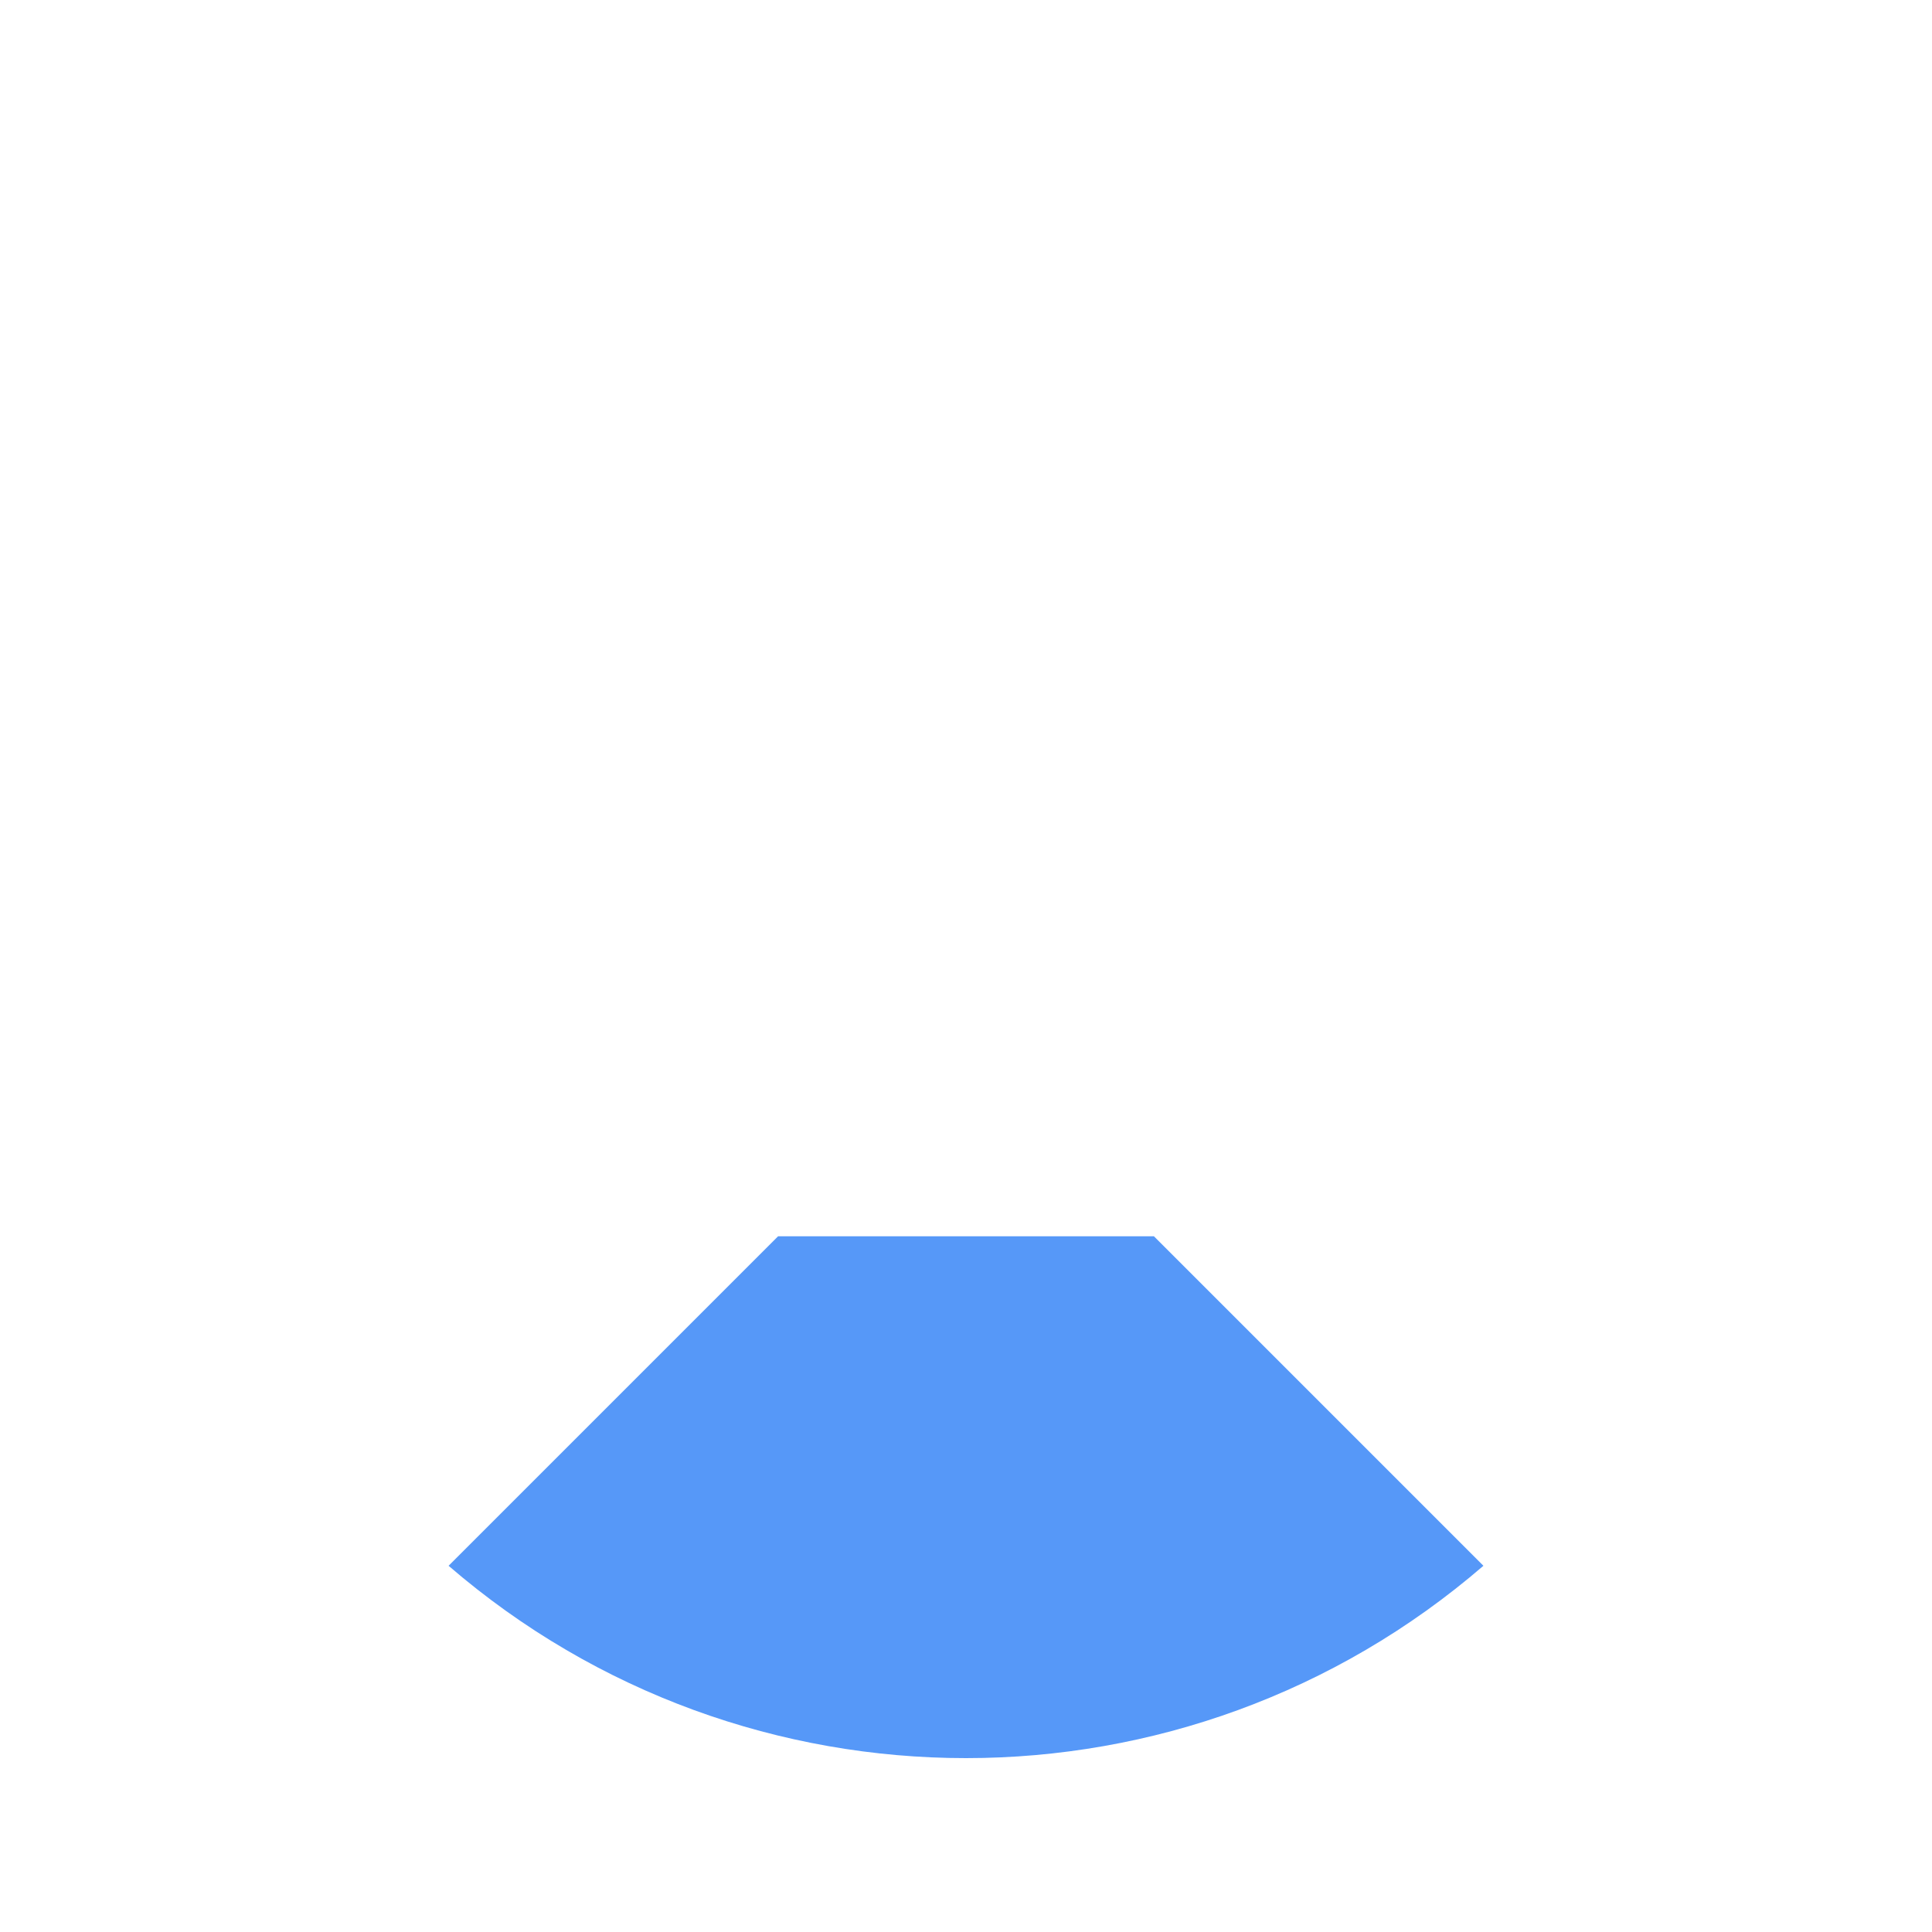
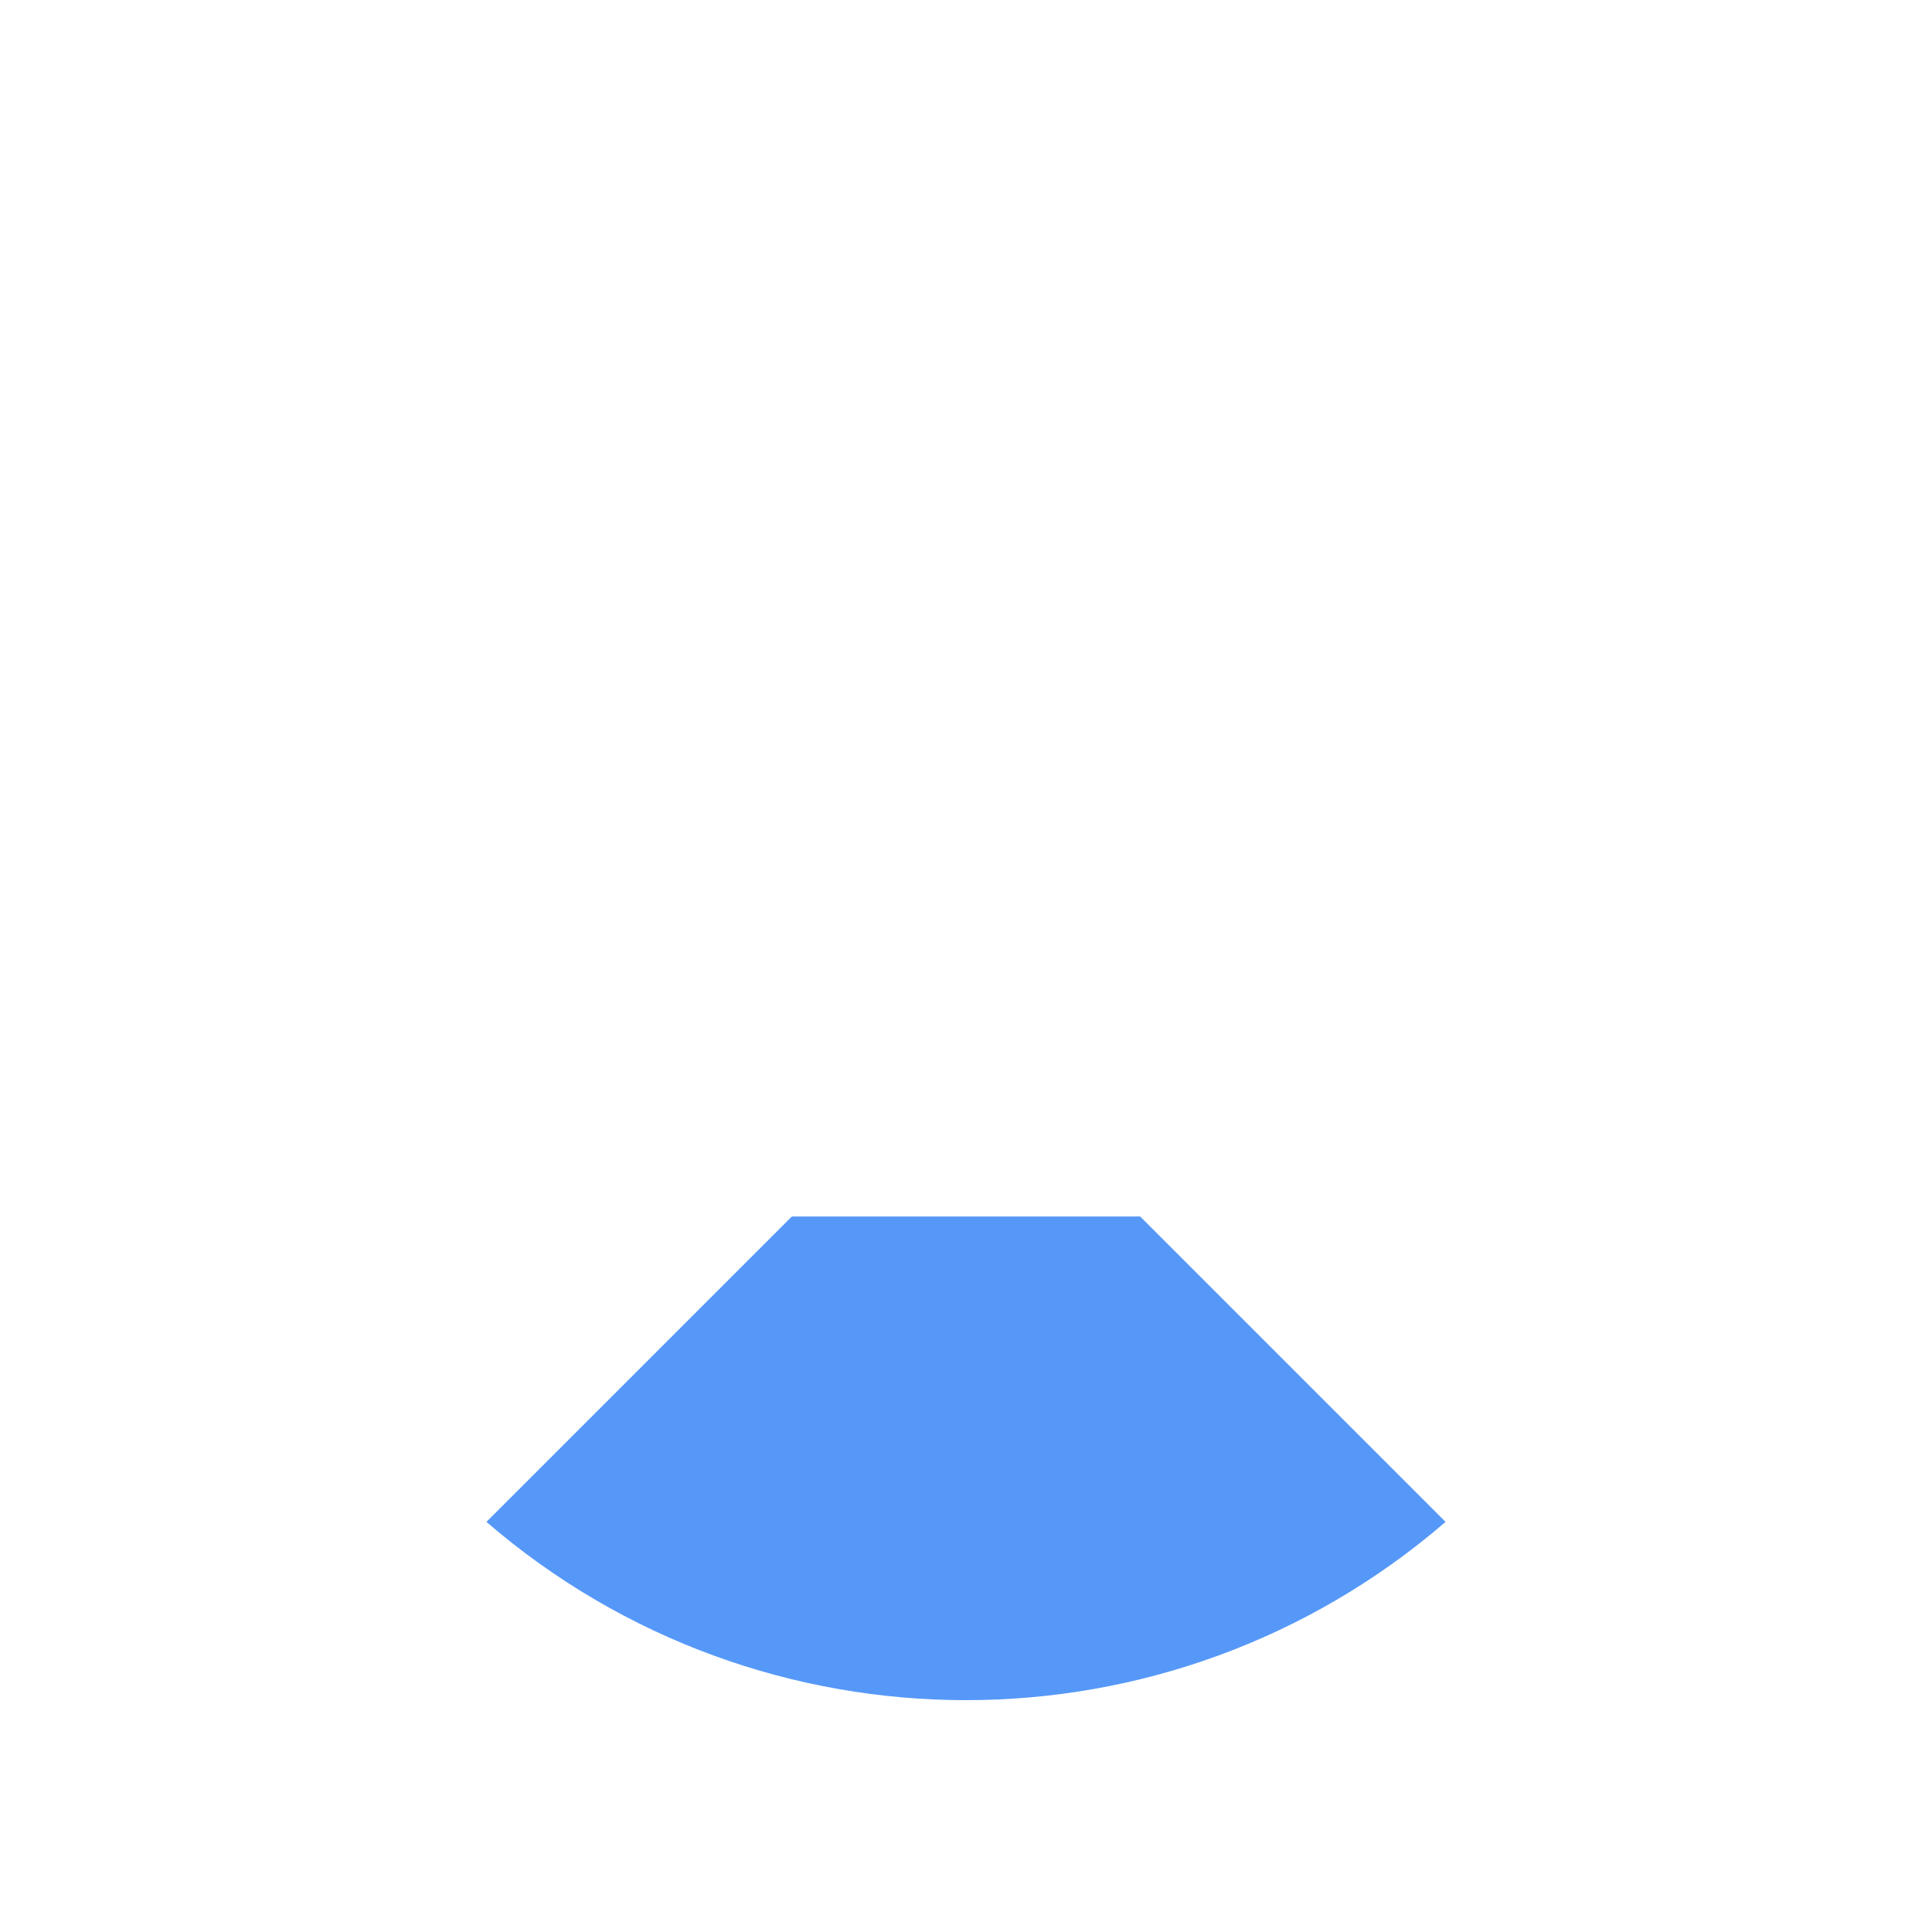
<svg xmlns="http://www.w3.org/2000/svg" width="1024" height="1024" viewBox="0 0 1024 1024">
-   <path d="M611.582 655.24 L786.239 829.897 A419.84 419.84 0 0 1 237.761 829.897 L412.418 655.24 Z" fill="#5698F8" />
+   <path d="M604.295 644.759 L766.173 806.636 A389.12 389.12 0 0 1 257.827 806.636 L419.705 644.759 Z" fill="#5698F8" />
</svg>
